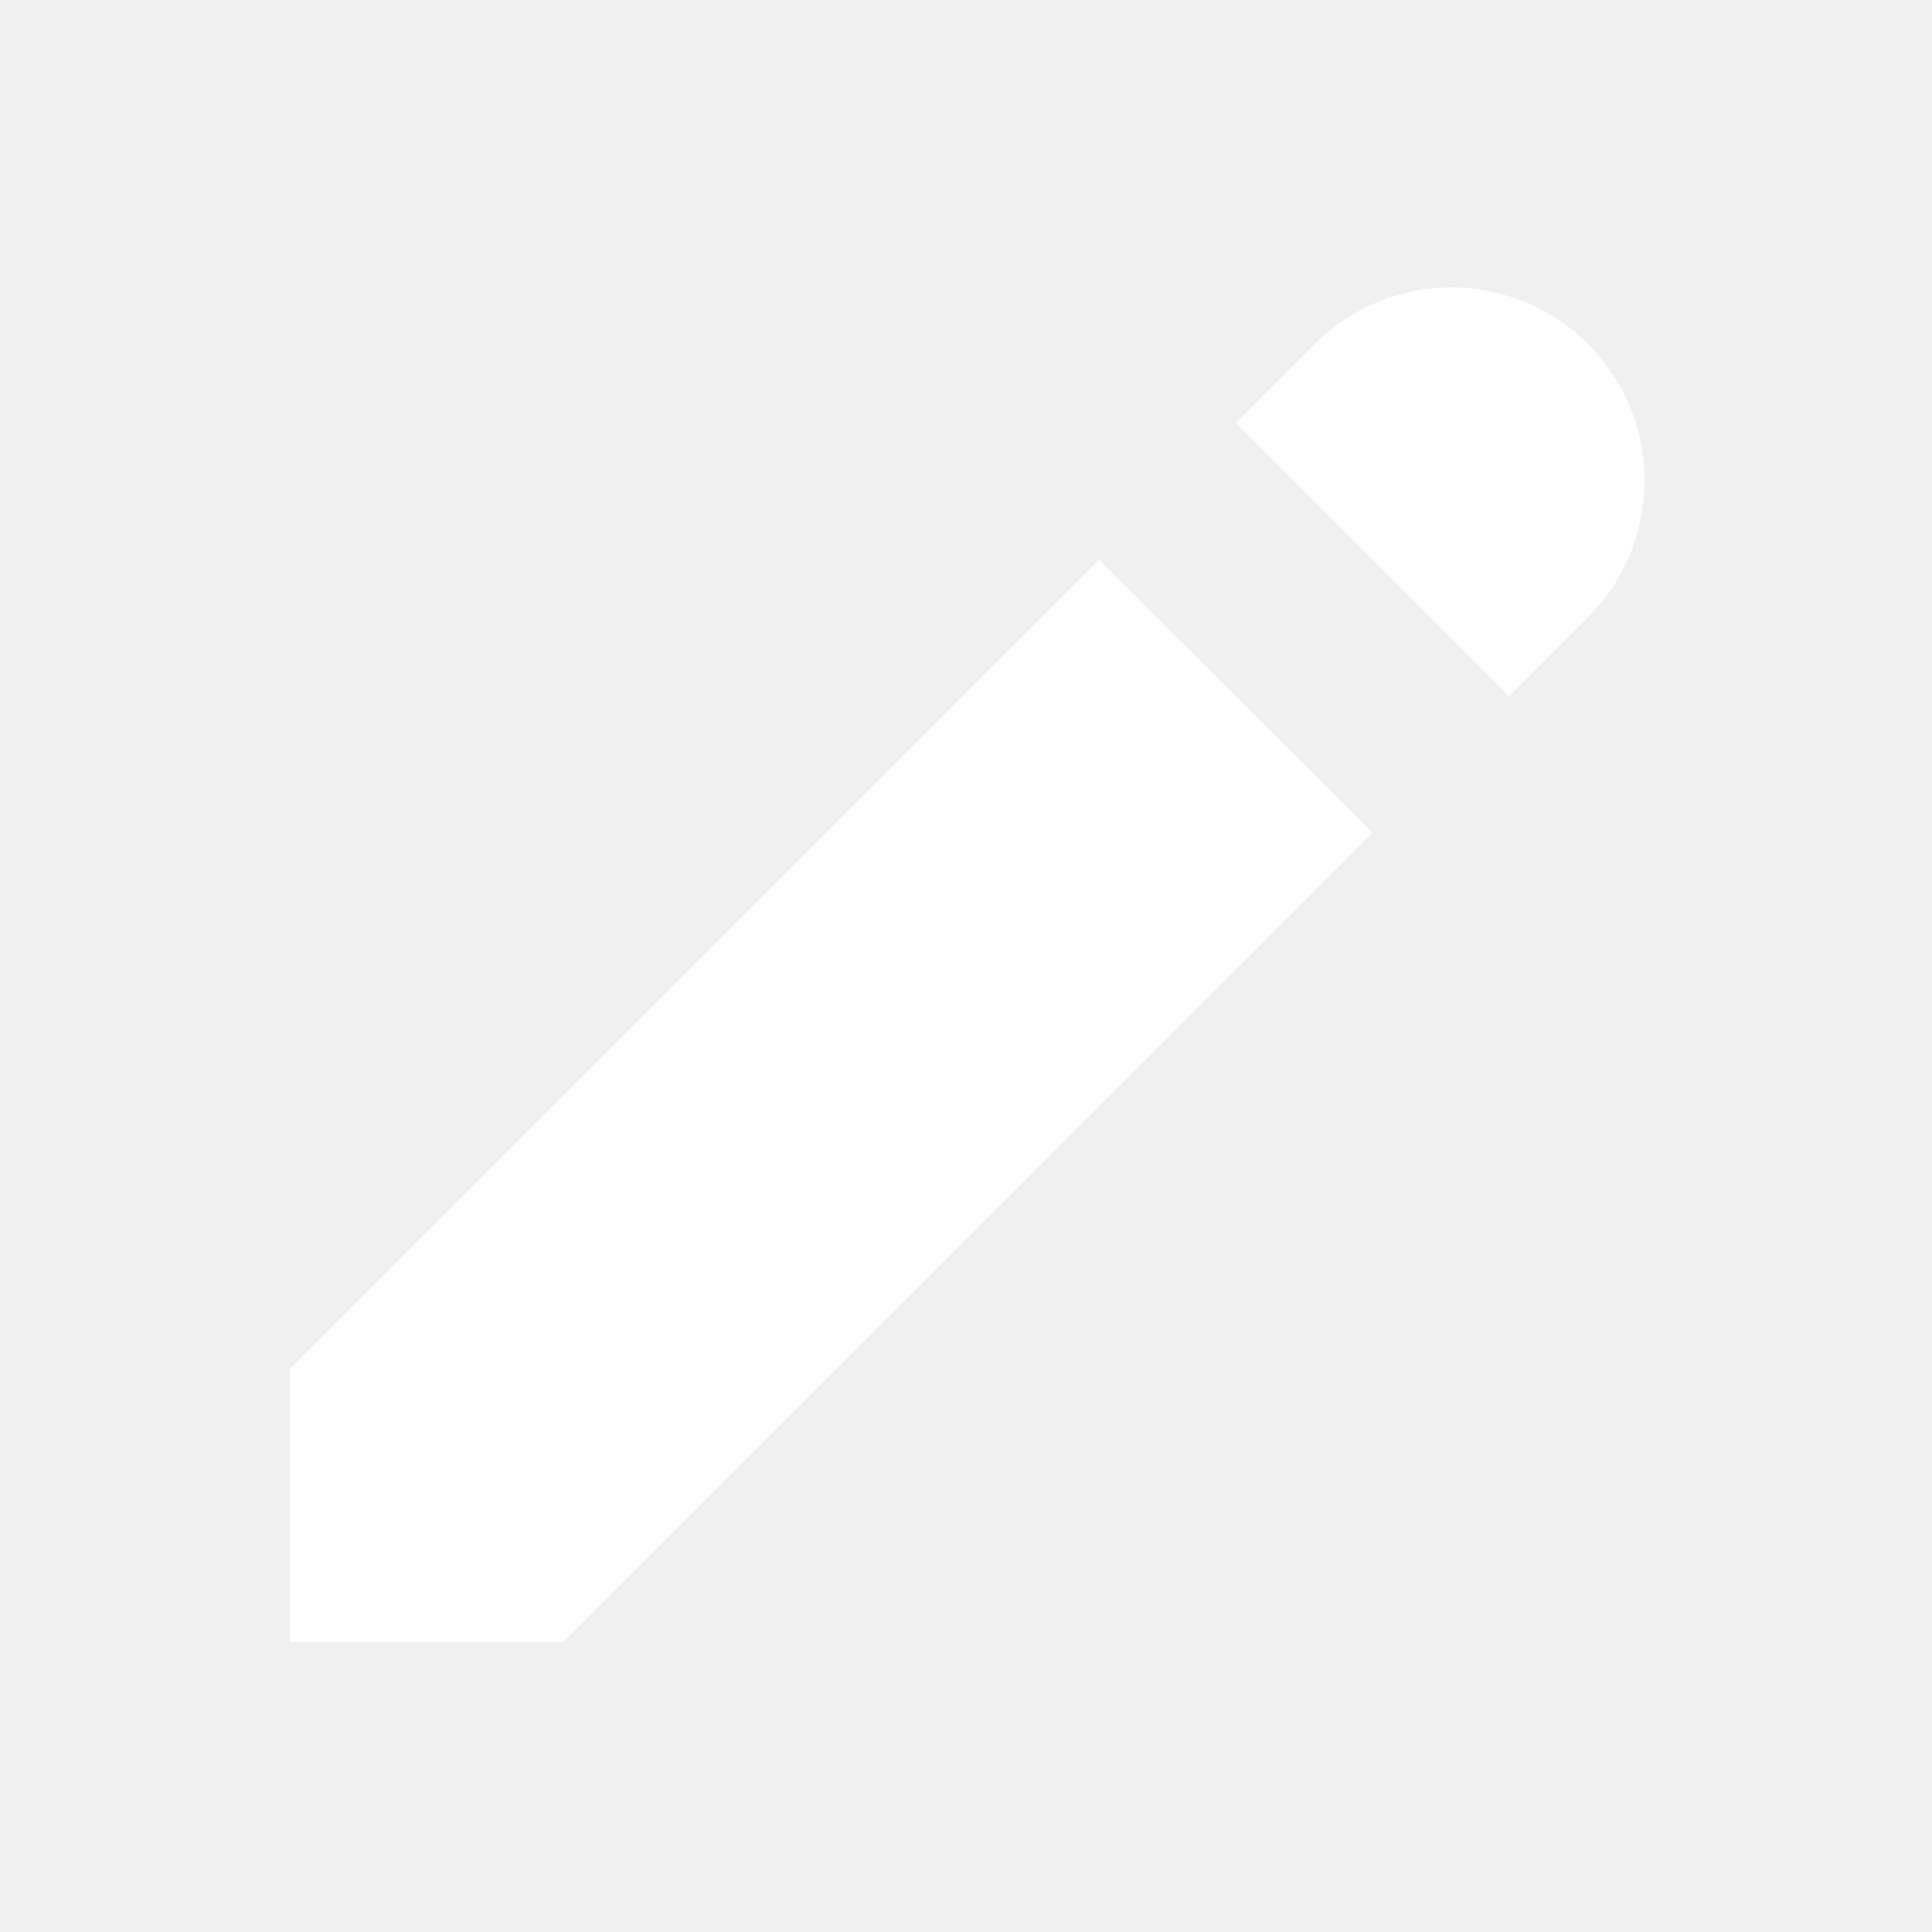
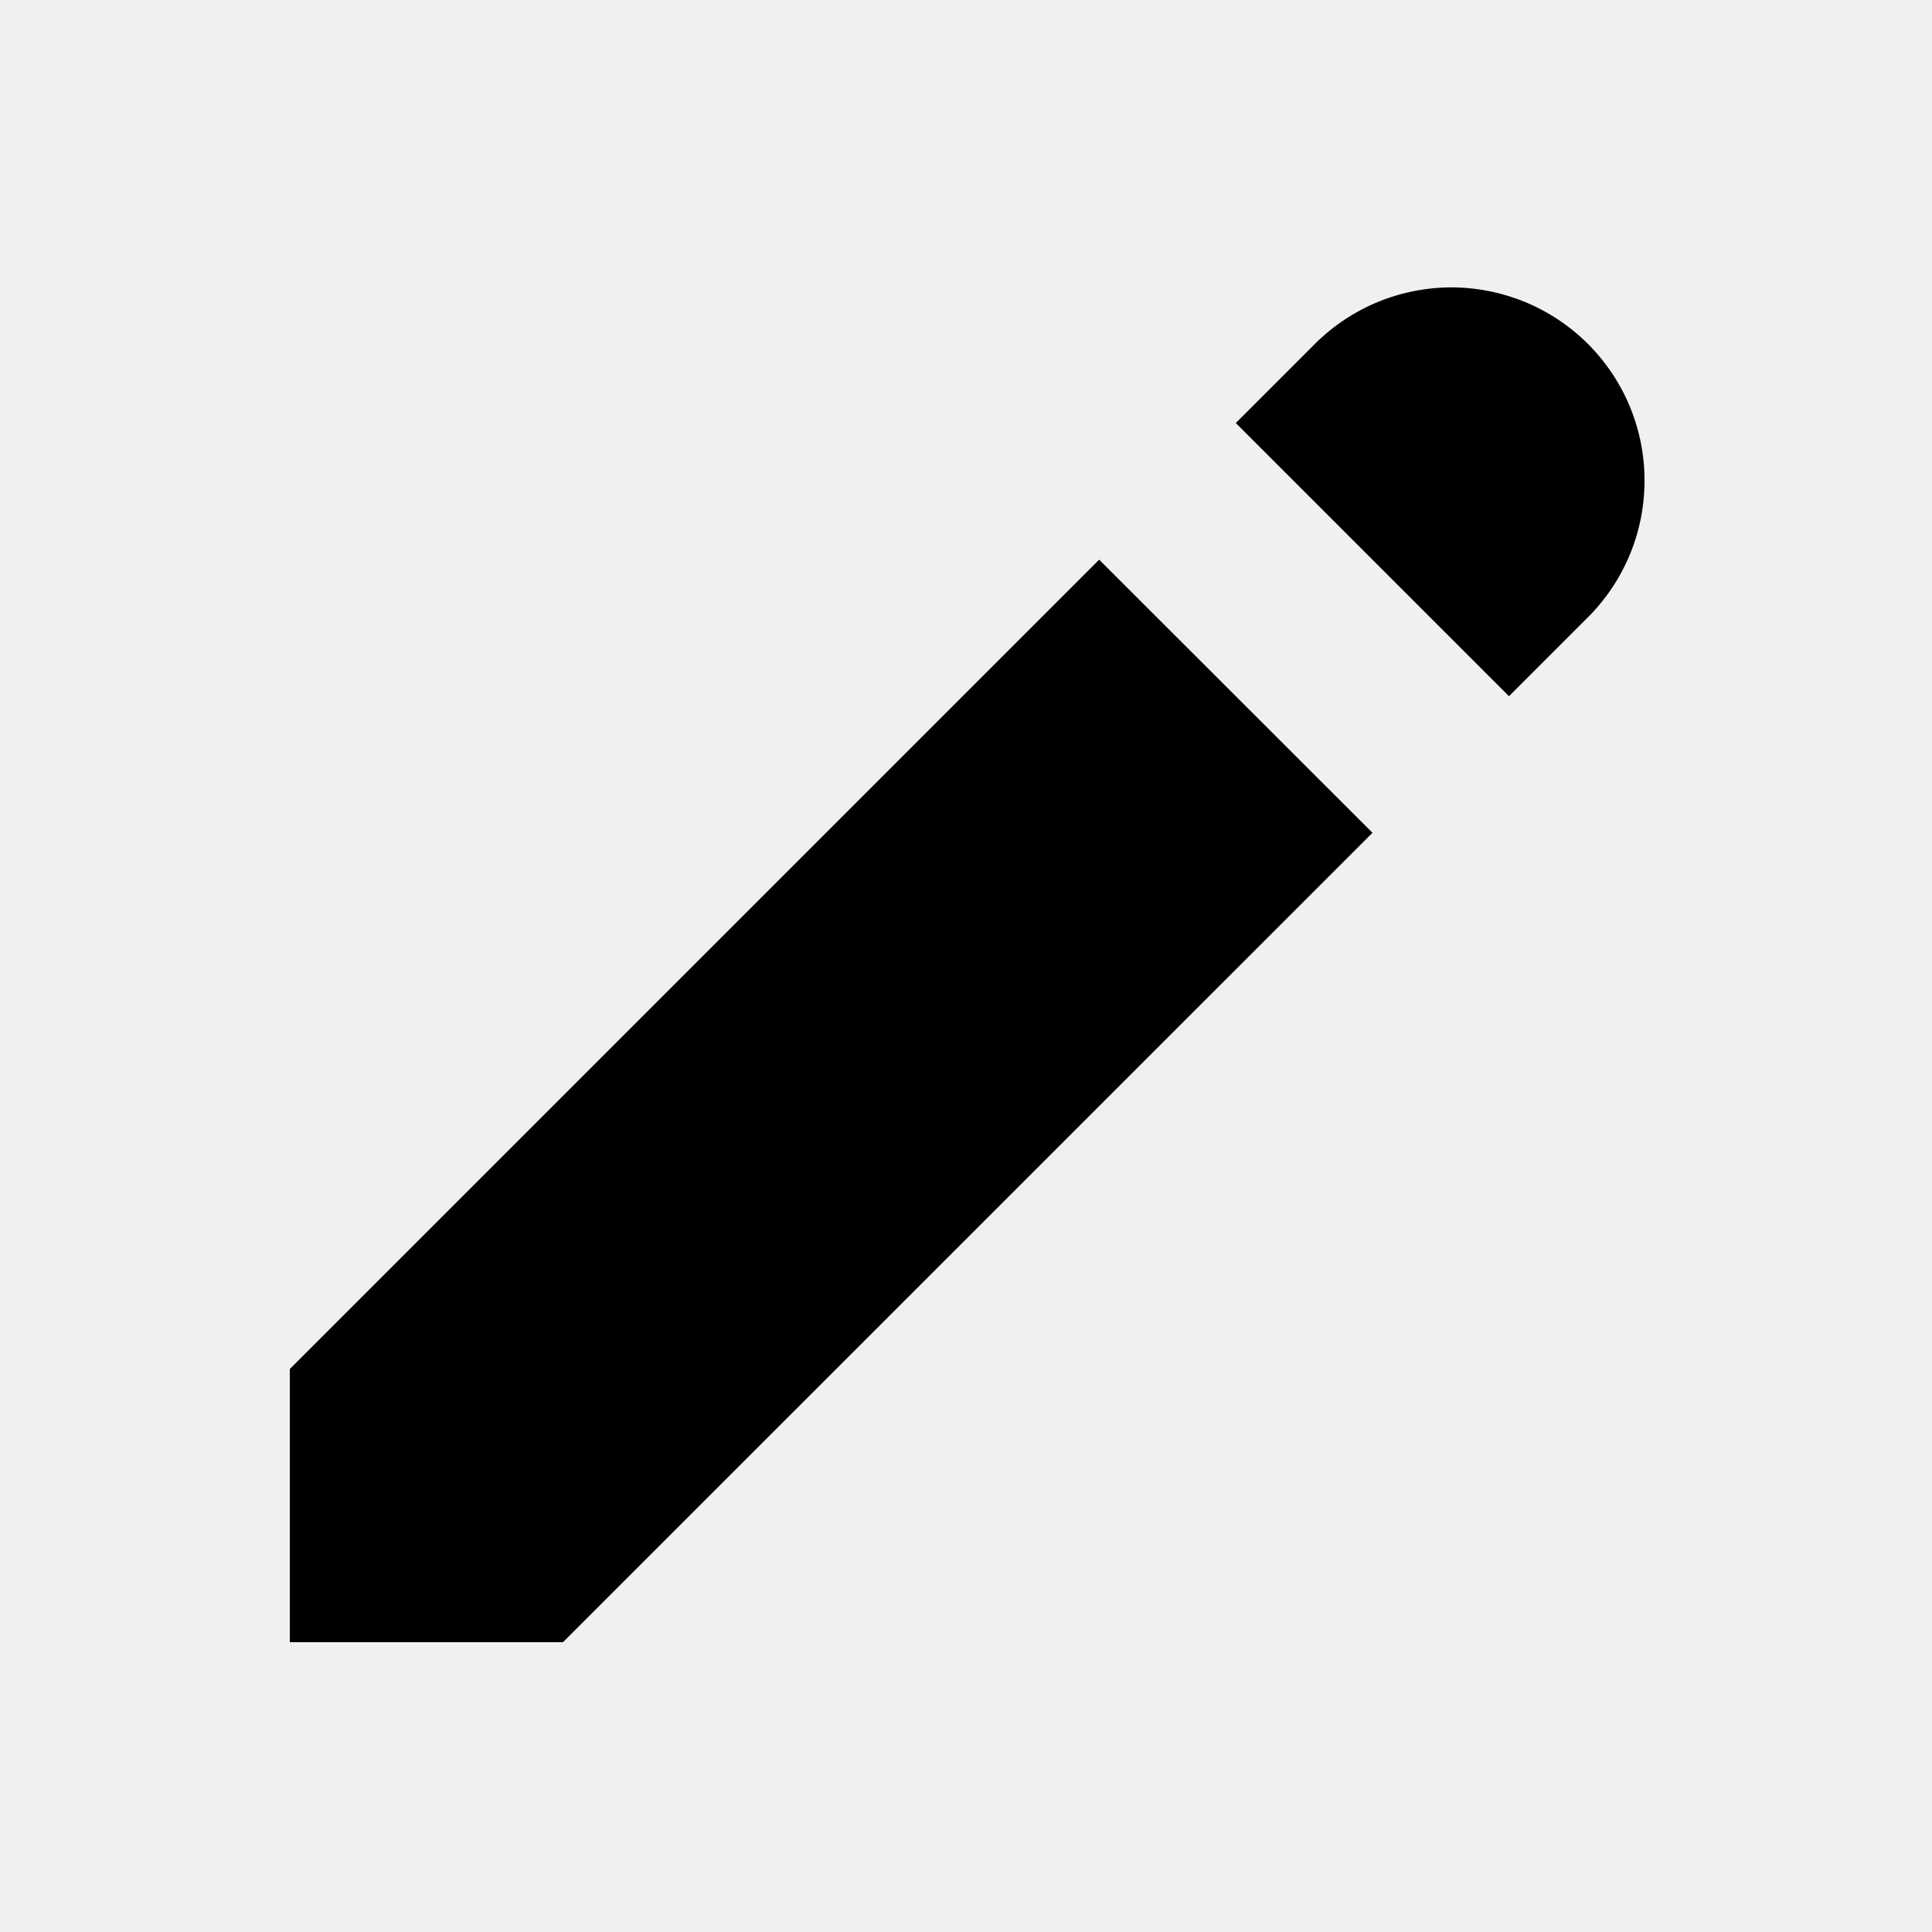
<svg xmlns="http://www.w3.org/2000/svg" width="20" height="20" viewBox="0 0 20 20" fill="none">
-   <path d="M13.586 3.586C13.771 3.395 13.991 3.243 14.235 3.138C14.479 3.033 14.742 2.978 15.007 2.975C15.273 2.973 15.536 3.024 15.782 3.124C16.028 3.225 16.251 3.373 16.439 3.561C16.627 3.749 16.775 3.972 16.876 4.218C16.976 4.464 17.027 4.727 17.024 4.993C17.022 5.258 16.967 5.521 16.862 5.765C16.757 6.009 16.605 6.229 16.414 6.414L15.621 7.207L12.793 4.379L13.586 3.586ZM11.379 5.793L3 14.172V17H5.828L14.208 8.621L11.378 5.793H11.379Z" fill="white" />
+   <path d="M13.586 3.586C13.771 3.395 13.991 3.243 14.235 3.138C14.479 3.033 14.742 2.978 15.007 2.975C15.273 2.973 15.536 3.024 15.782 3.124C16.028 3.225 16.251 3.373 16.439 3.561C16.627 3.749 16.775 3.972 16.876 4.218C16.976 4.464 17.027 4.727 17.024 4.993C17.022 5.258 16.967 5.521 16.862 5.765C16.757 6.009 16.605 6.229 16.414 6.414L15.621 7.207L12.793 4.379L13.586 3.586ZM11.379 5.793L3 14.172V17H5.828L14.208 8.621L11.378 5.793H11.379Z" fill="currentColor" />
</svg>
